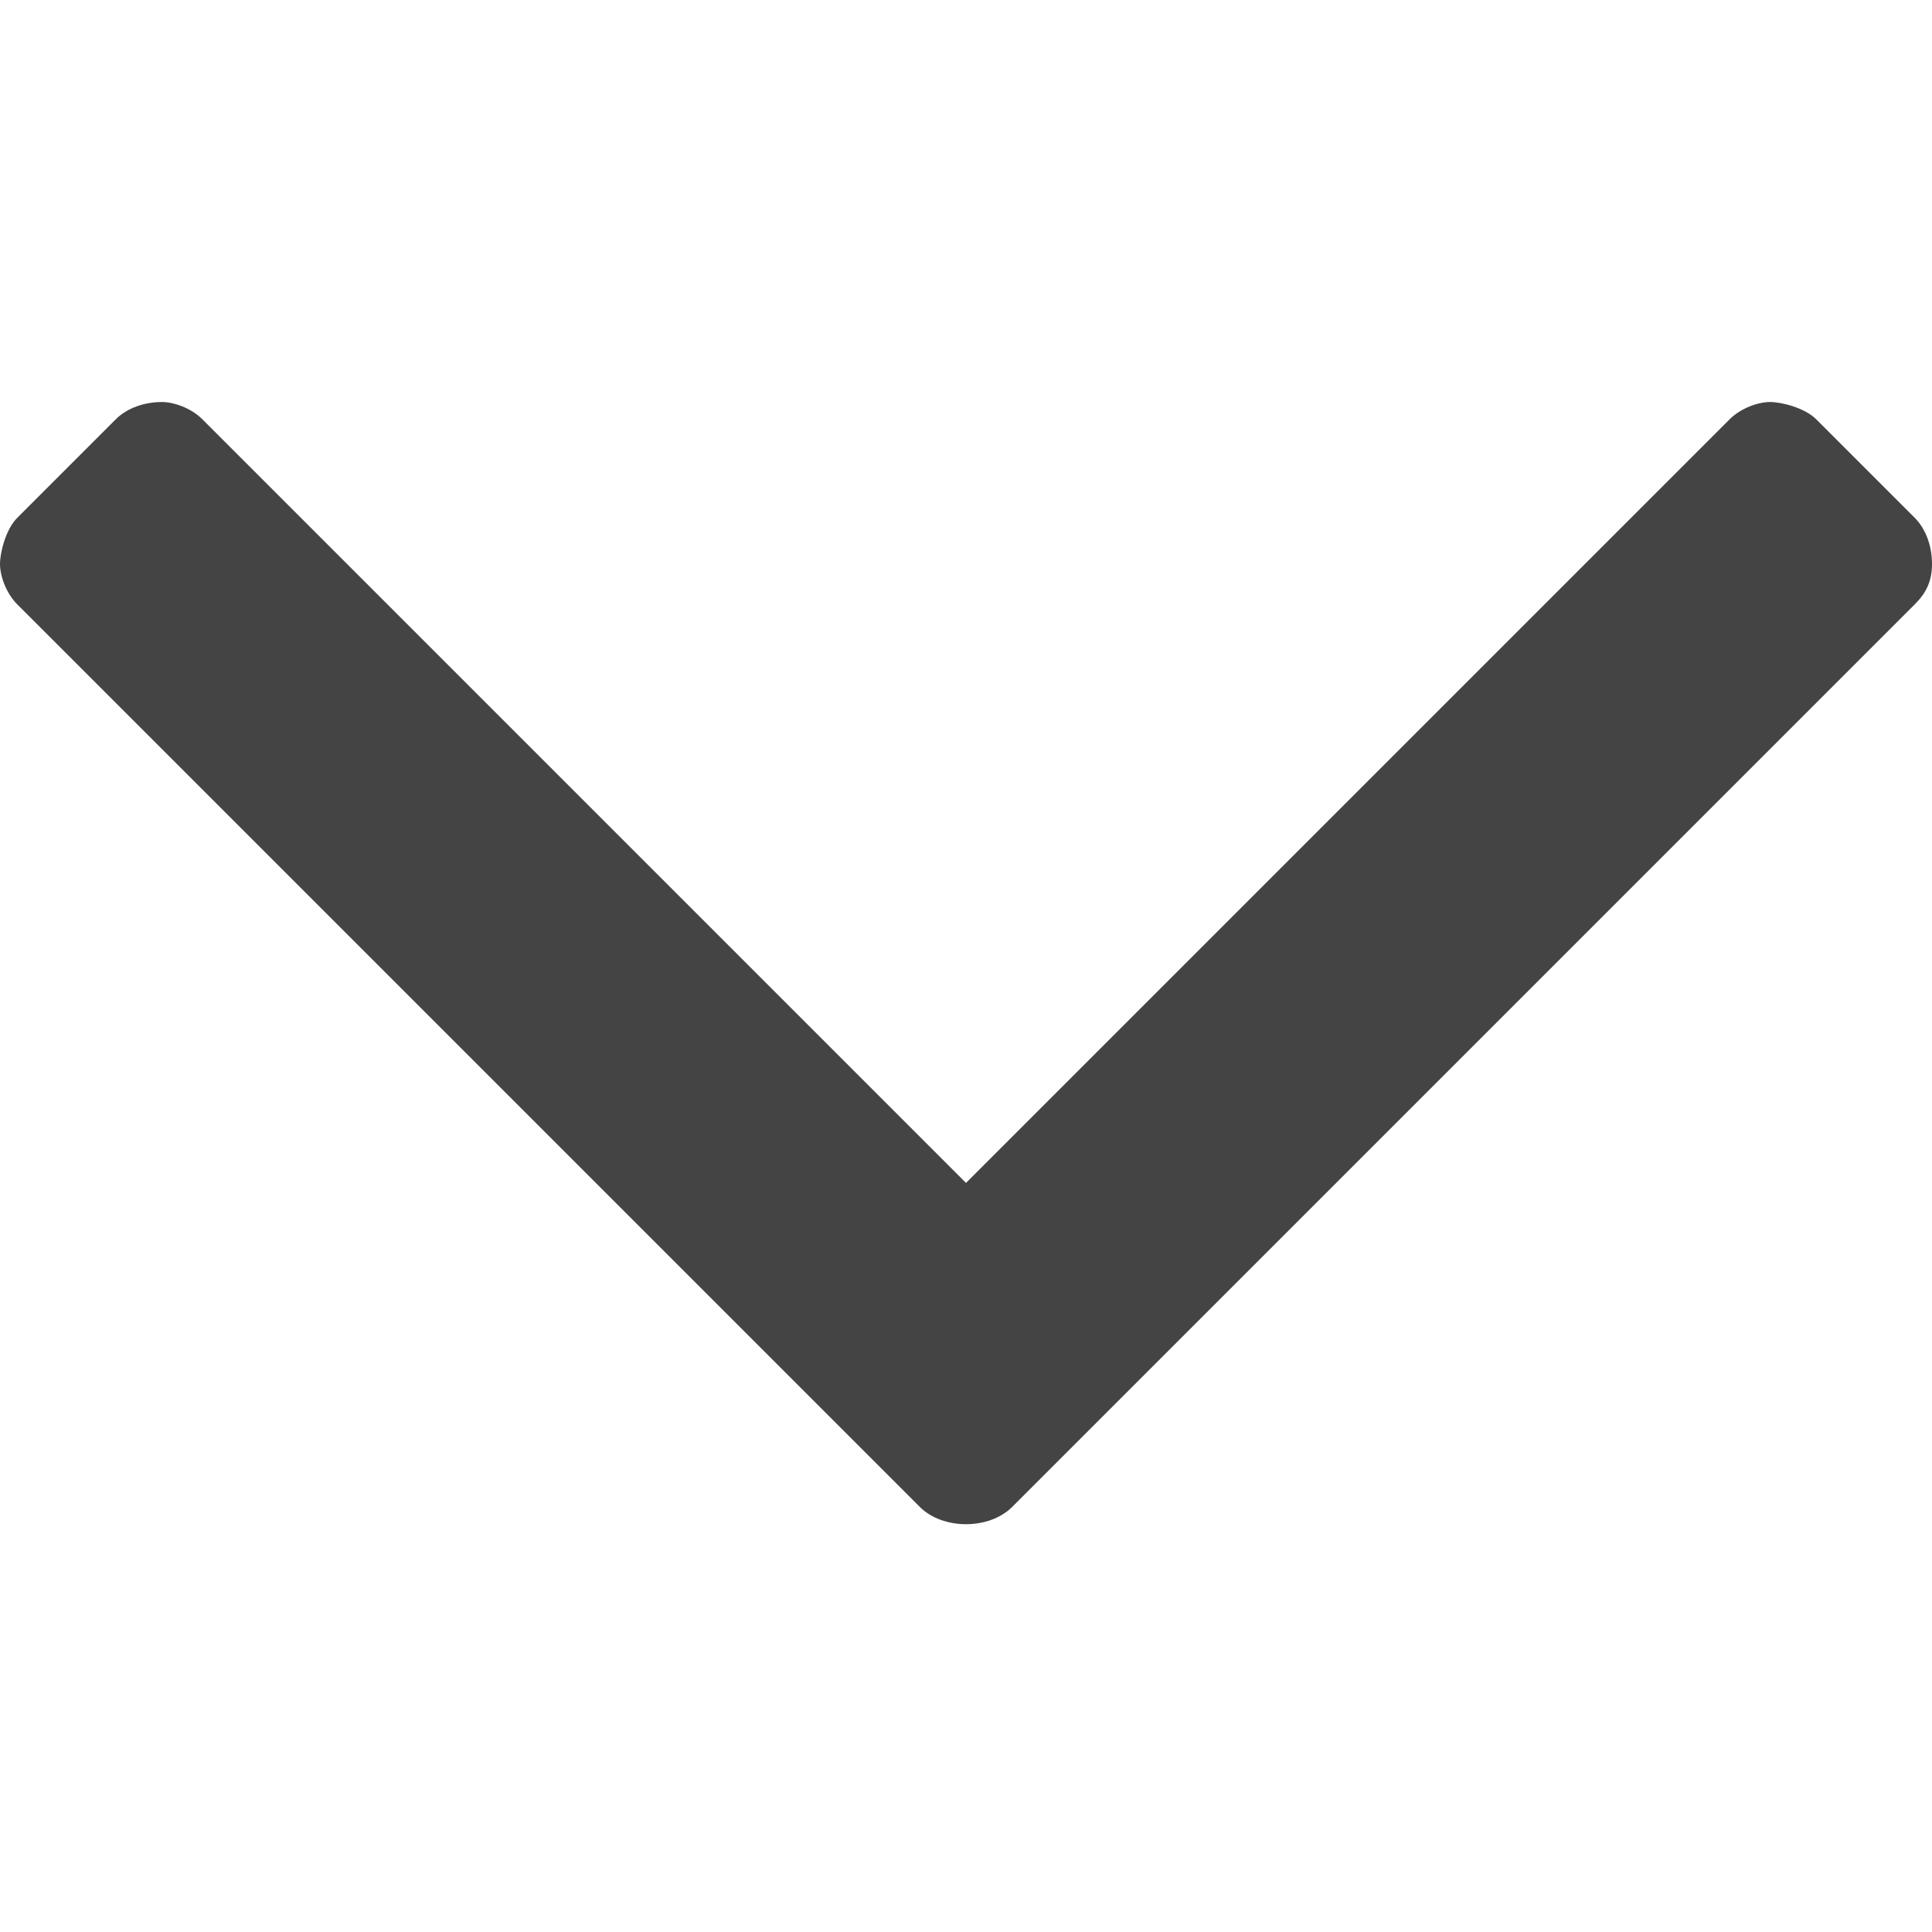
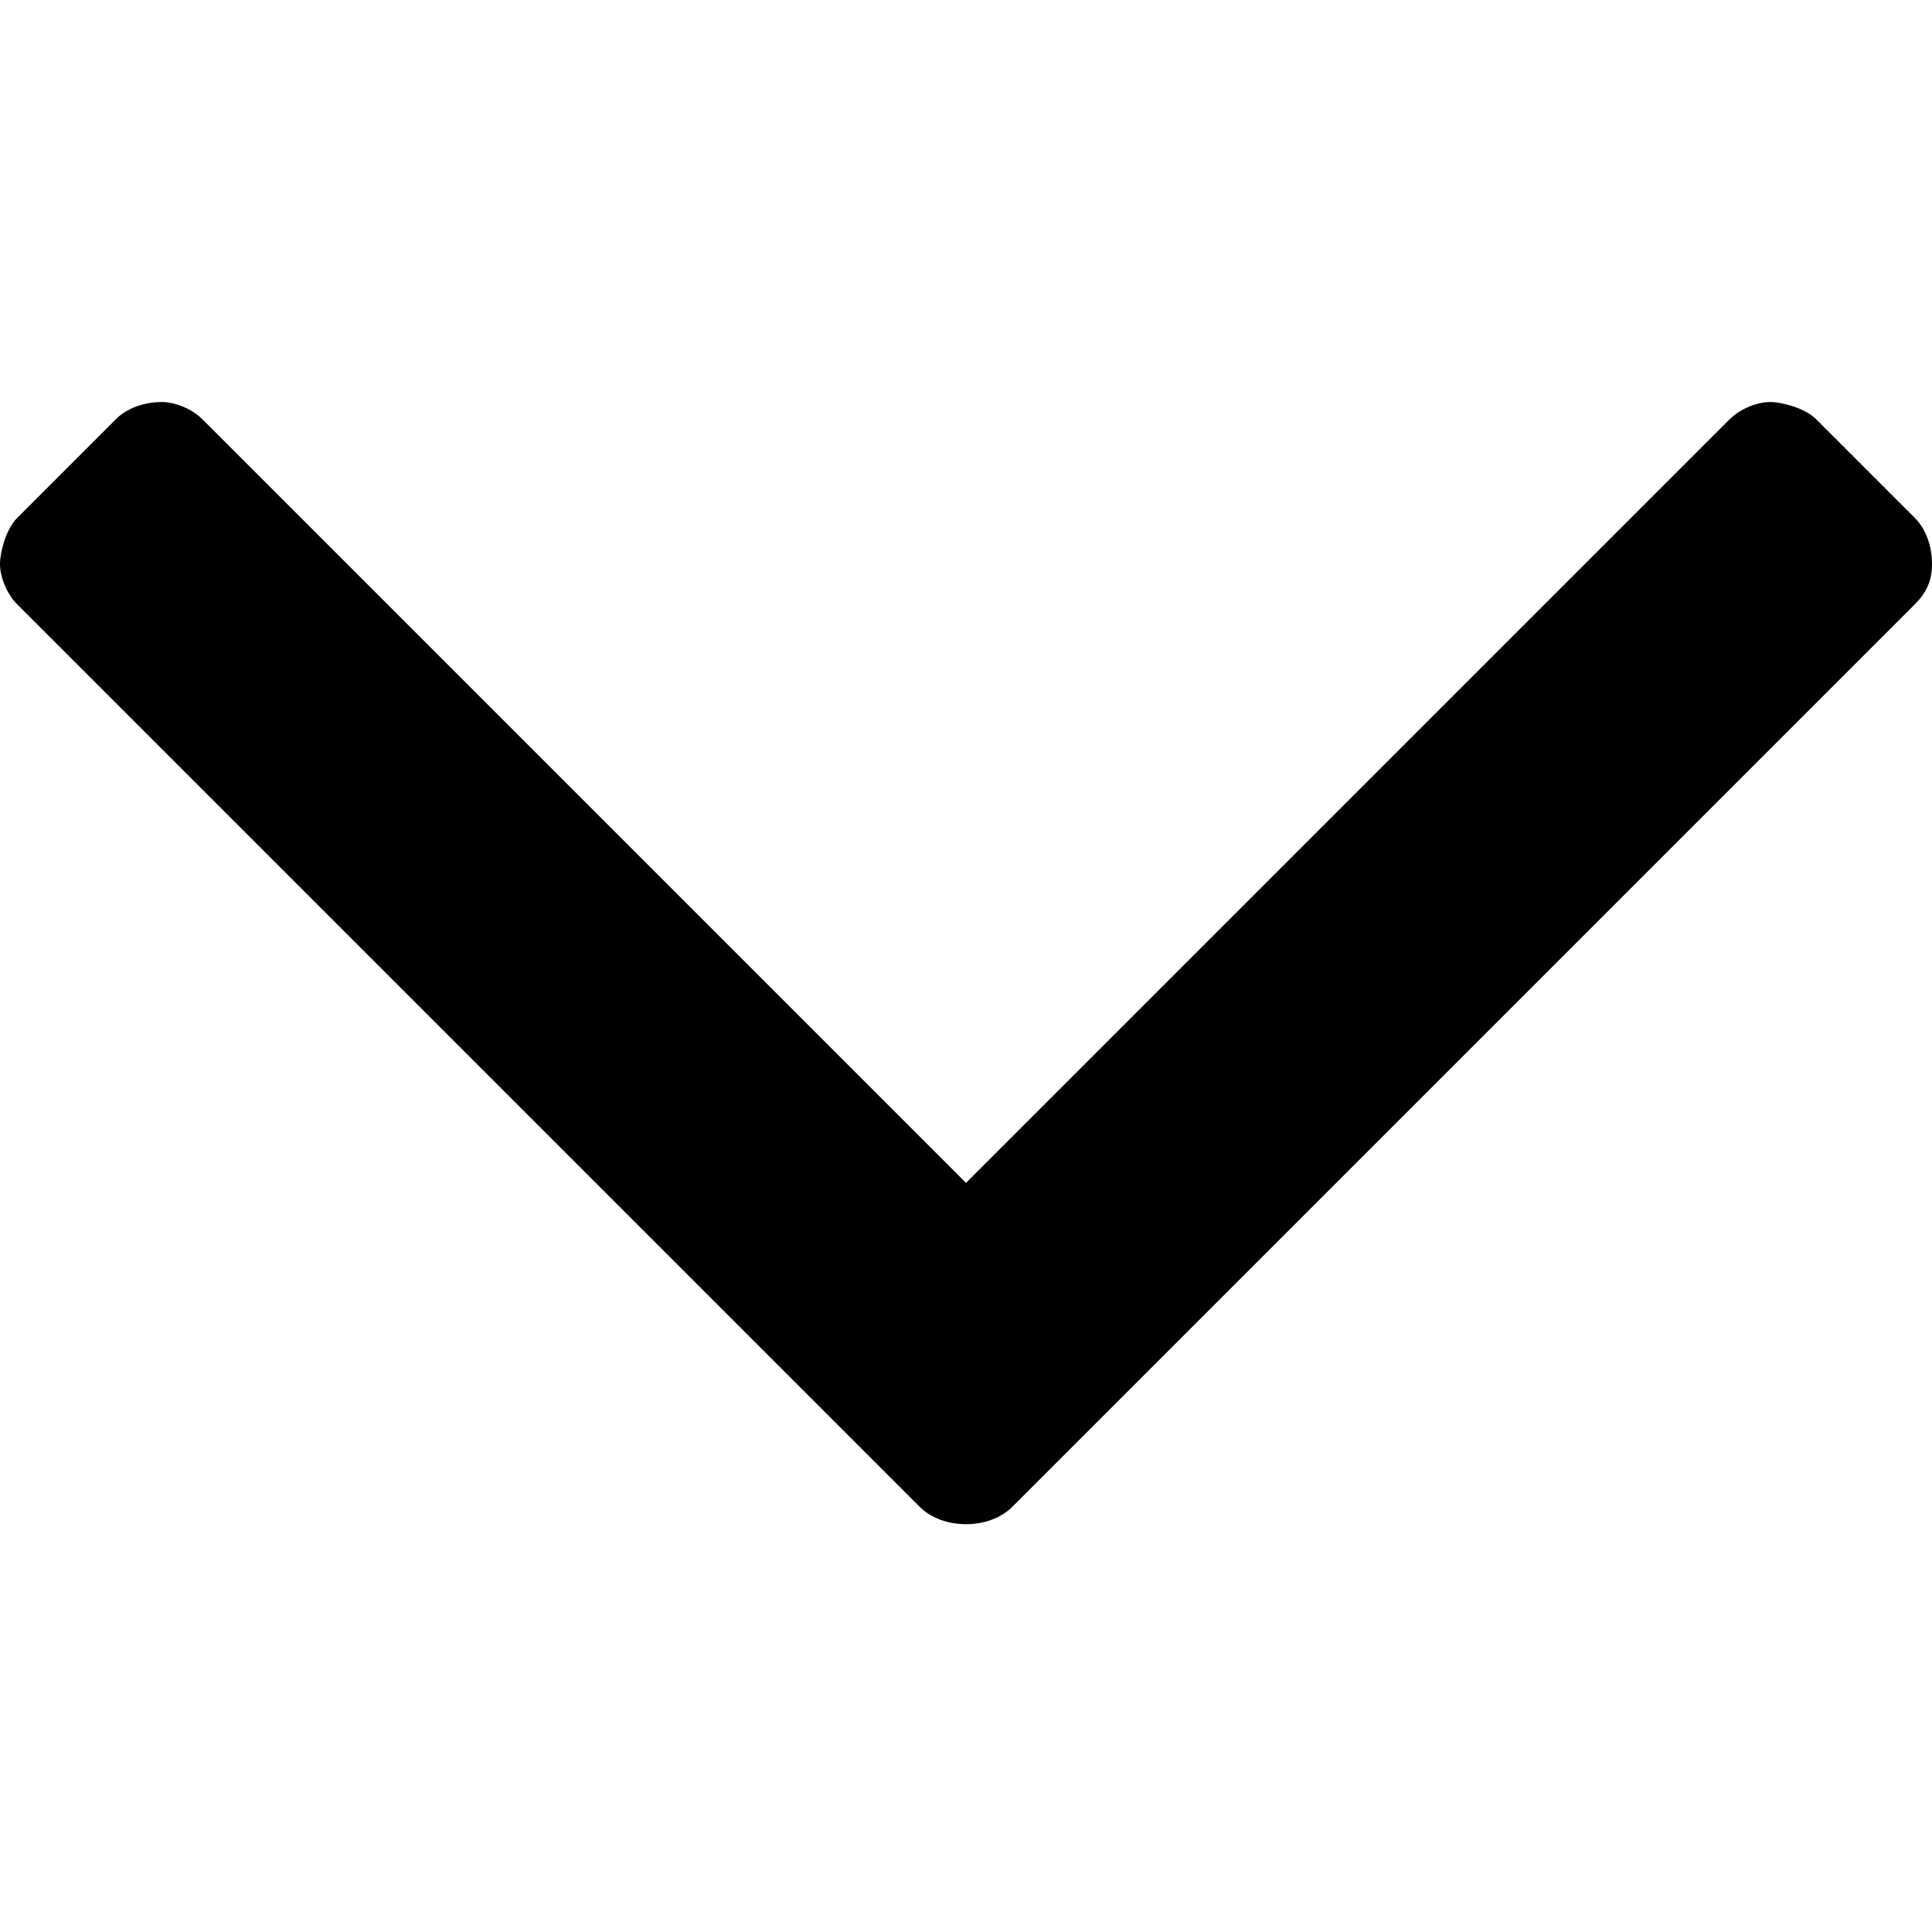
- <svg xmlns="http://www.w3.org/2000/svg" version="1.1" id="Capa_1" x="0px" y="0px" width="12" height="12" viewBox="0 0 33.4 19.5" style="enable-background:new 0 0 33.4 19.5;" xml:space="preserve">
-   <g id="XMLID_2_" fill="#444444">
+ <svg xmlns="http://www.w3.org/2000/svg" version="1.1" id="arrow-down" x="0px" y="0px" width="12" height="12" viewBox="0 0 33.4 19.5" style="enable-background:new 0 0 33.4 19.5;" xml:space="preserve">
+   <g>
    <path id="XMLID_3_" d="M33.1,3.5L17.5,19.1c-0.2,0.2-0.5,0.3-0.8,0.3s-0.6-0.1-0.8-0.3L0.3,3.5C0.1,3.3,0,3,0,2.8S0.1,2.2,0.3,2   L2,0.3C2.2,0.1,2.5,0,2.8,0C3,0,3.3,0.1,3.5,0.3l13.2,13.2L29.9,0.3C30.1,0.1,30.4,0,30.6,0s0.6,0.1,0.8,0.3L33.1,2   c0.2,0.2,0.3,0.5,0.3,0.8S33.3,3.3,33.1,3.5z" />
  </g>
</svg>
